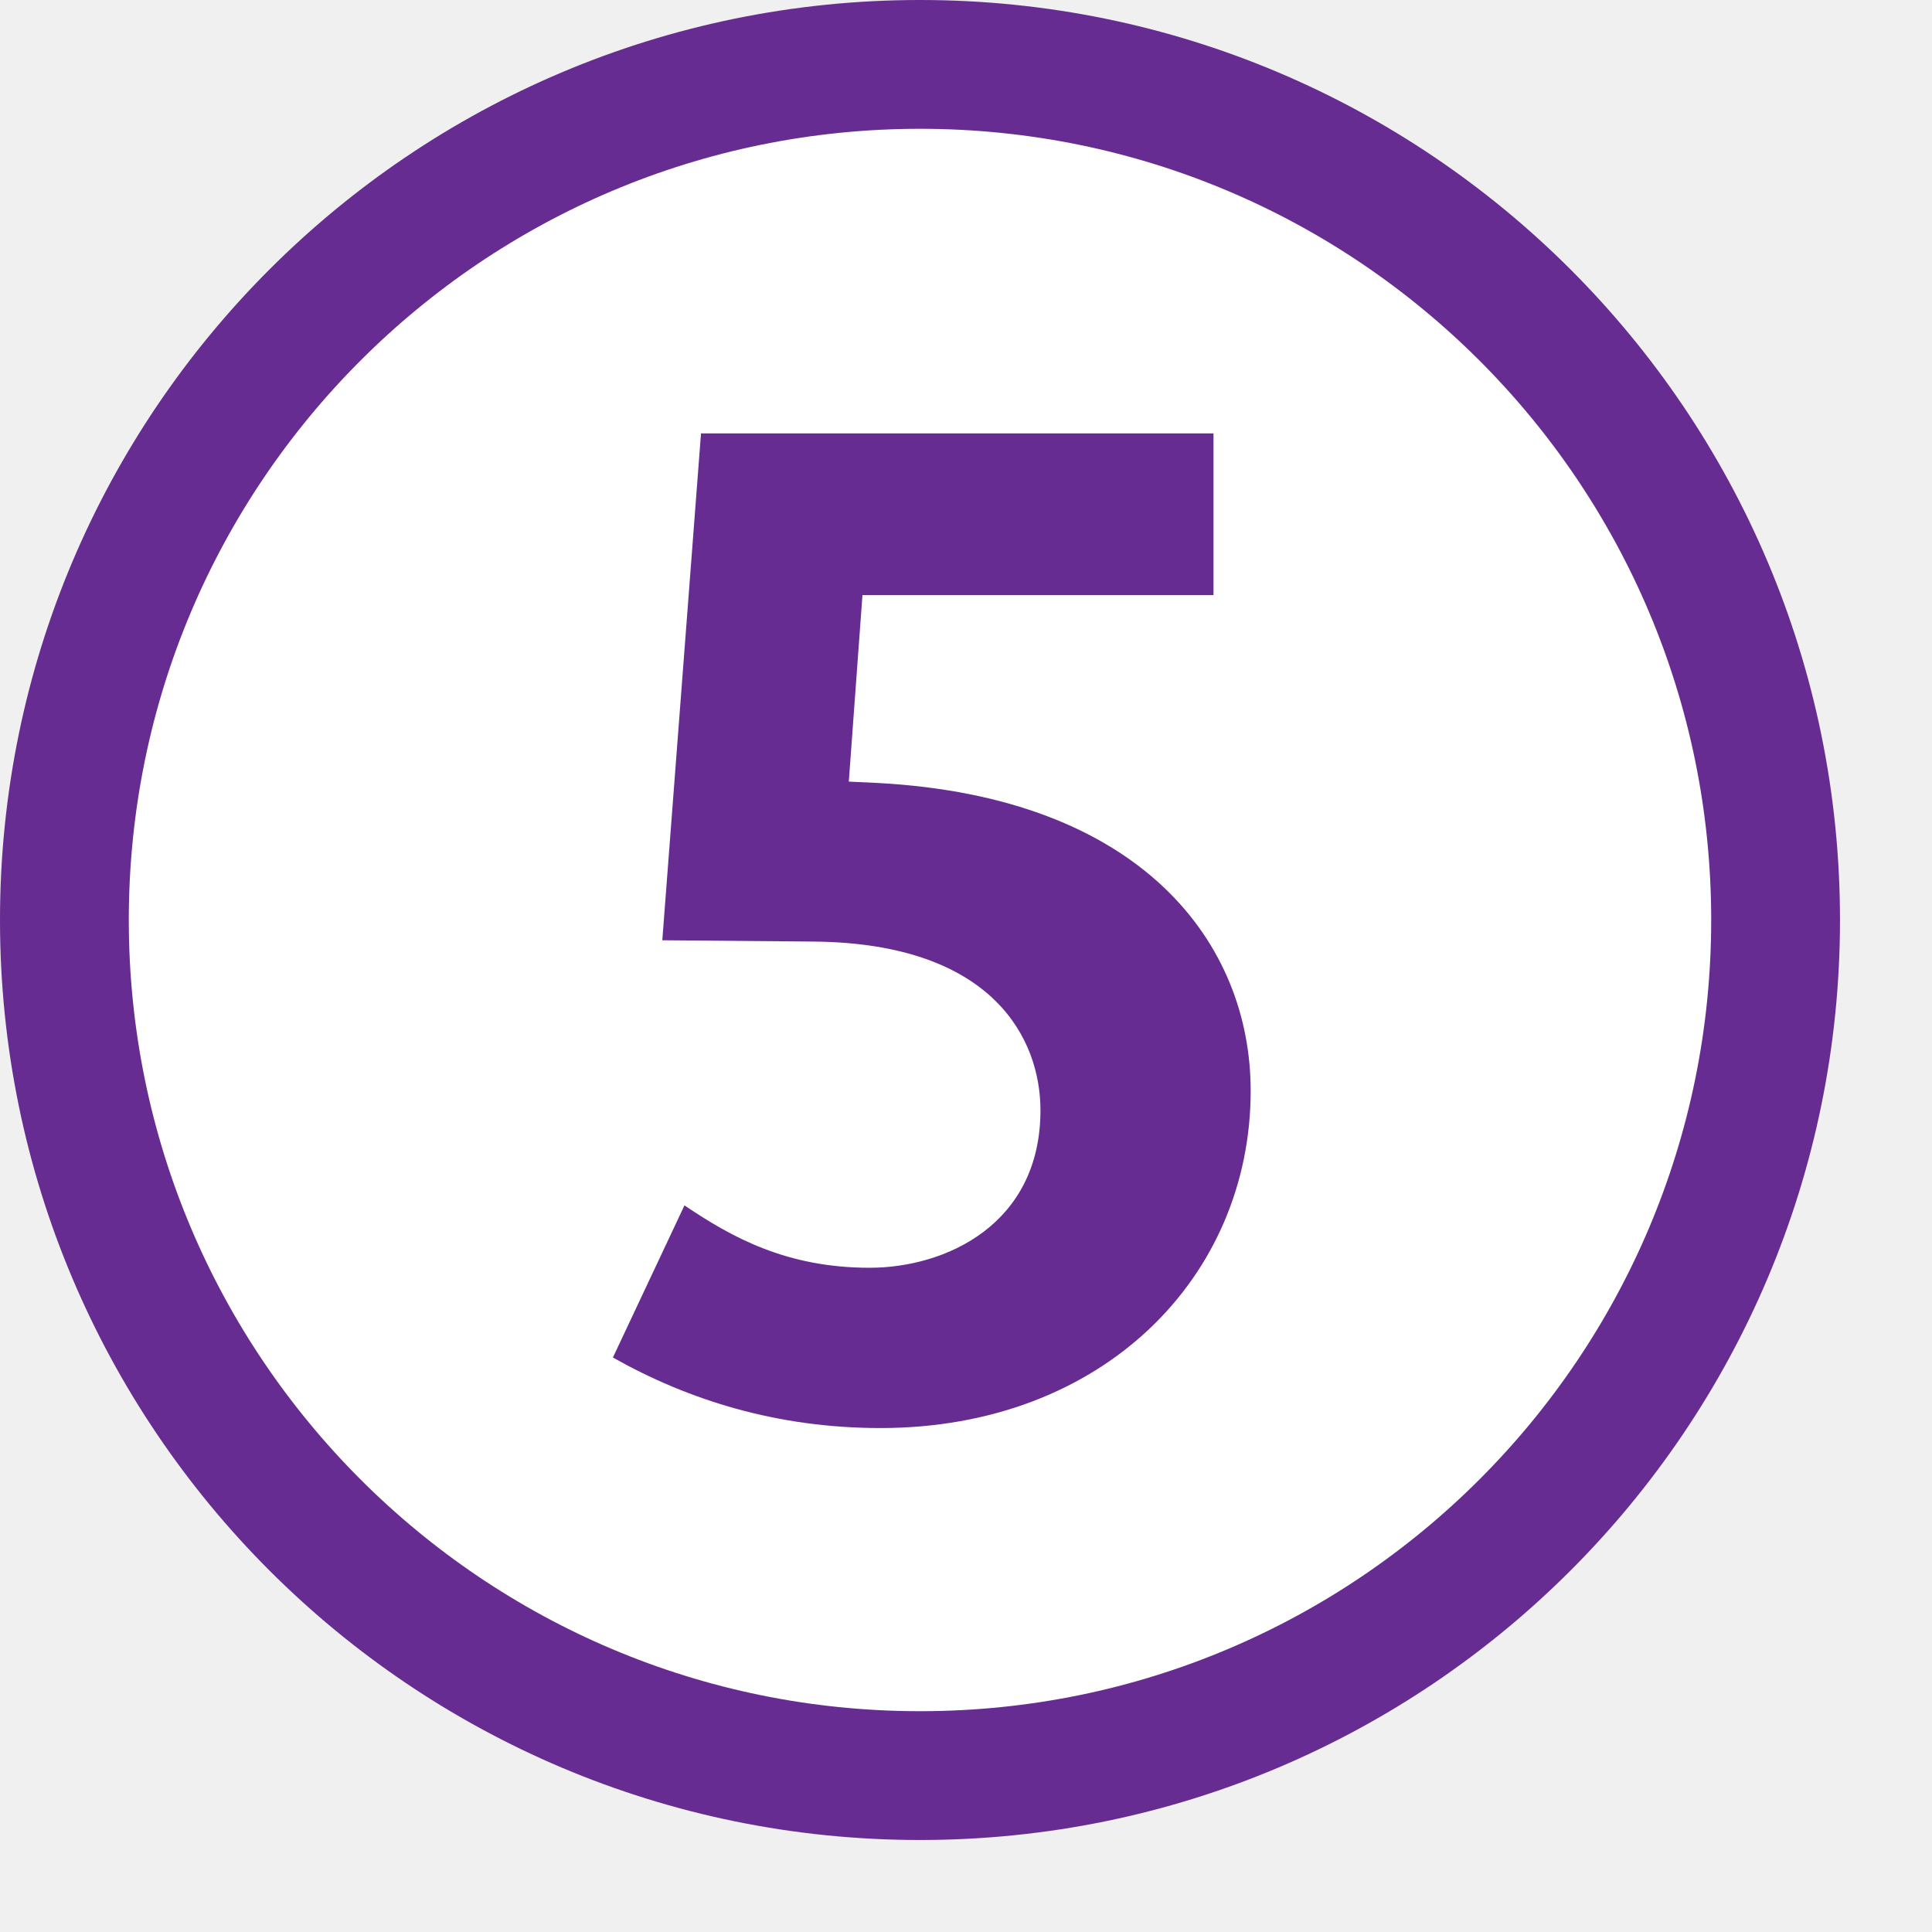
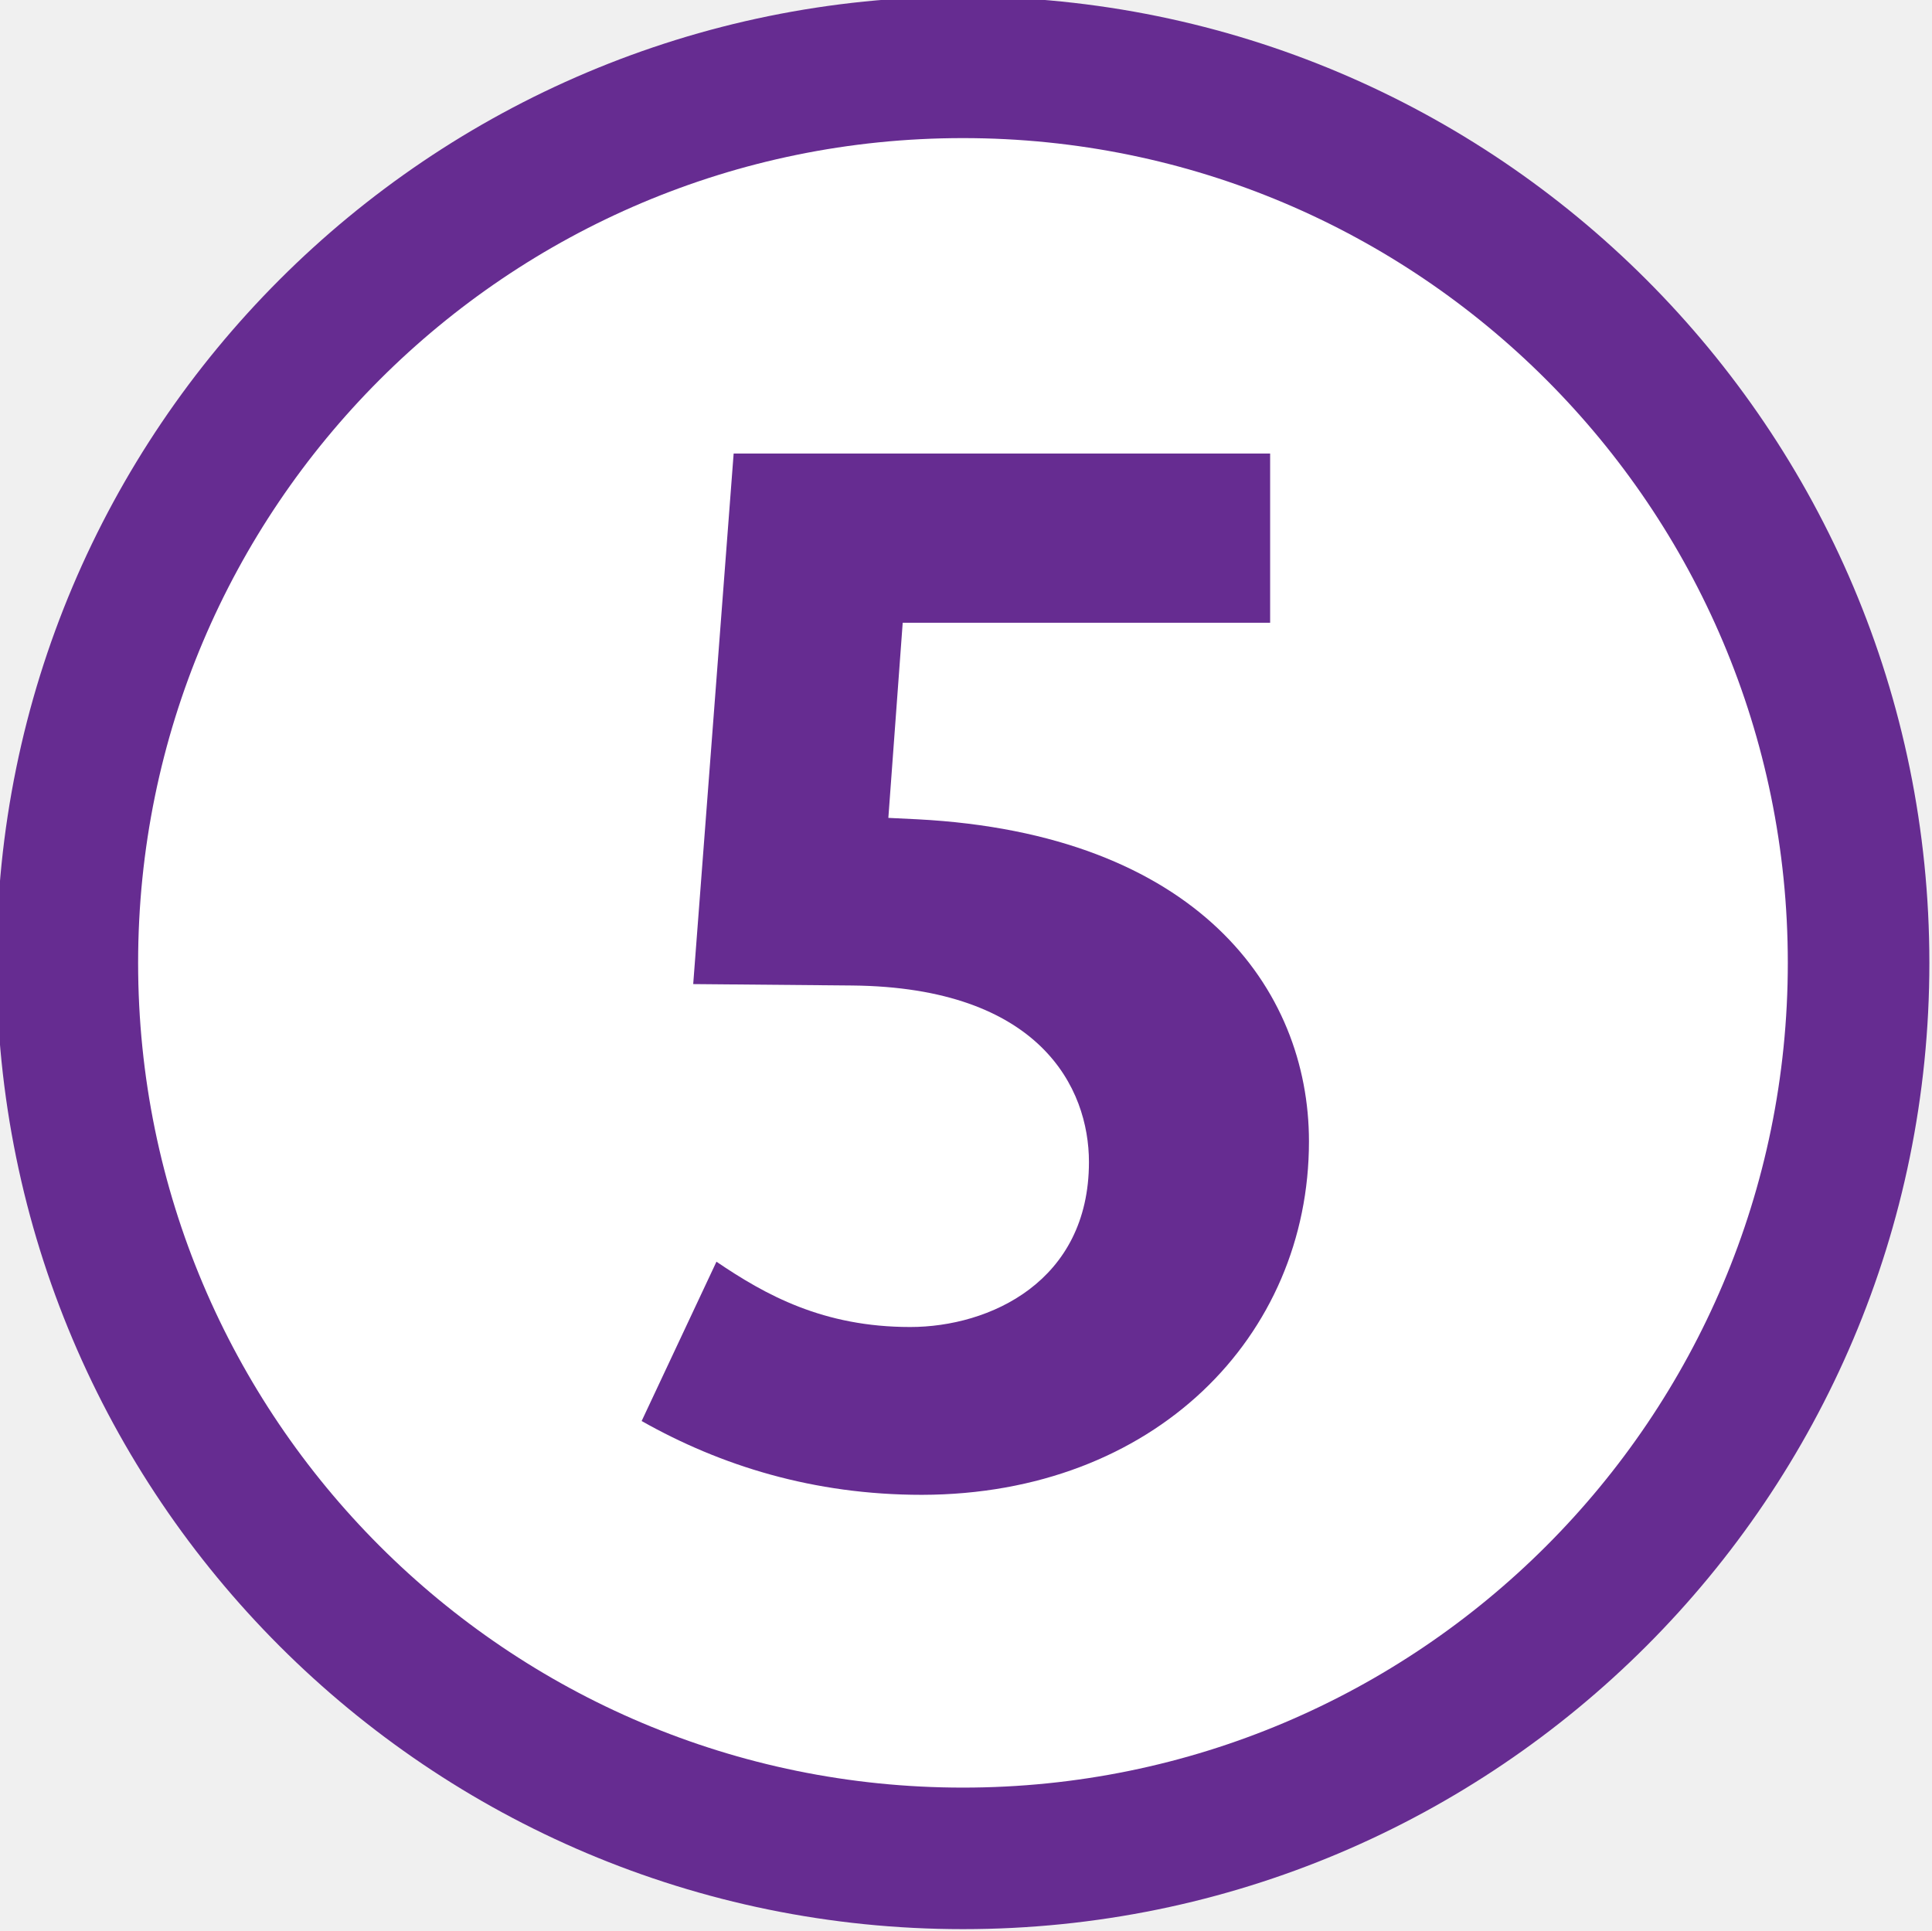
- <svg xmlns="http://www.w3.org/2000/svg" width="1000" height="1000" viewBox="0 0 1050 1050">
-   <circle fill="#fff" stroke="#662C91" stroke-width="70" stroke-miterlimit="10" cx="500" cy="500" r="465" />
-   <path fill="#662C91" d="M679.71 592.75c0-79.486-58.42-159.68-203.27-167.25l-15.133-.712 7.418-101.351h190.78v-87.913h-278.52l-21.036 275.49 82.542.712c97.613.979 122.979 53.317 122.979 91.65 0 62.16-51.627 85.629-92.866 85.629-45.188 0-75.037-16.615-100.61-33.912l-38.897 82.69c41.093 23.172 89.277 38.333 145.5 38.333 120.771-.04 201.12-82.08 201.12-183.37" />
+ <svg xmlns="http://www.w3.org/2000/svg" version="1.1" id="Calque_1" x="0px" y="0px" viewBox="0 0 955.4 955" style="enable-background:new 0 0 955.4 955;" xml:space="preserve">
+   <style type="text/css">
+ 	.st0{fill:#FFFFFF;stroke:#662C91;stroke-width:70;stroke-miterlimit:10;}
+ 	.st1{fill:#662C91;}
+ </style>
+   <circle class="st0" cx="476.2" cy="476.2" r="442.9" />
+   <path class="st1" d="M647.3,564.5c0-75.7-55.6-152.1-193.6-159.3l-14.4-0.7l7.1-96.5h181.7v-83.7H362.8l-20,262.4l78.6,0.7  c93,0.9,117.1,50.8,117.1,87.3c0,59.2-49.2,81.6-88.4,81.6c-43,0-71.5-15.8-95.8-32.3l-37,78.8c39.1,22.1,85,36.5,138.6,36.5  C570.8,739.1,647.3,661,647.3,564.5" />
</svg>
